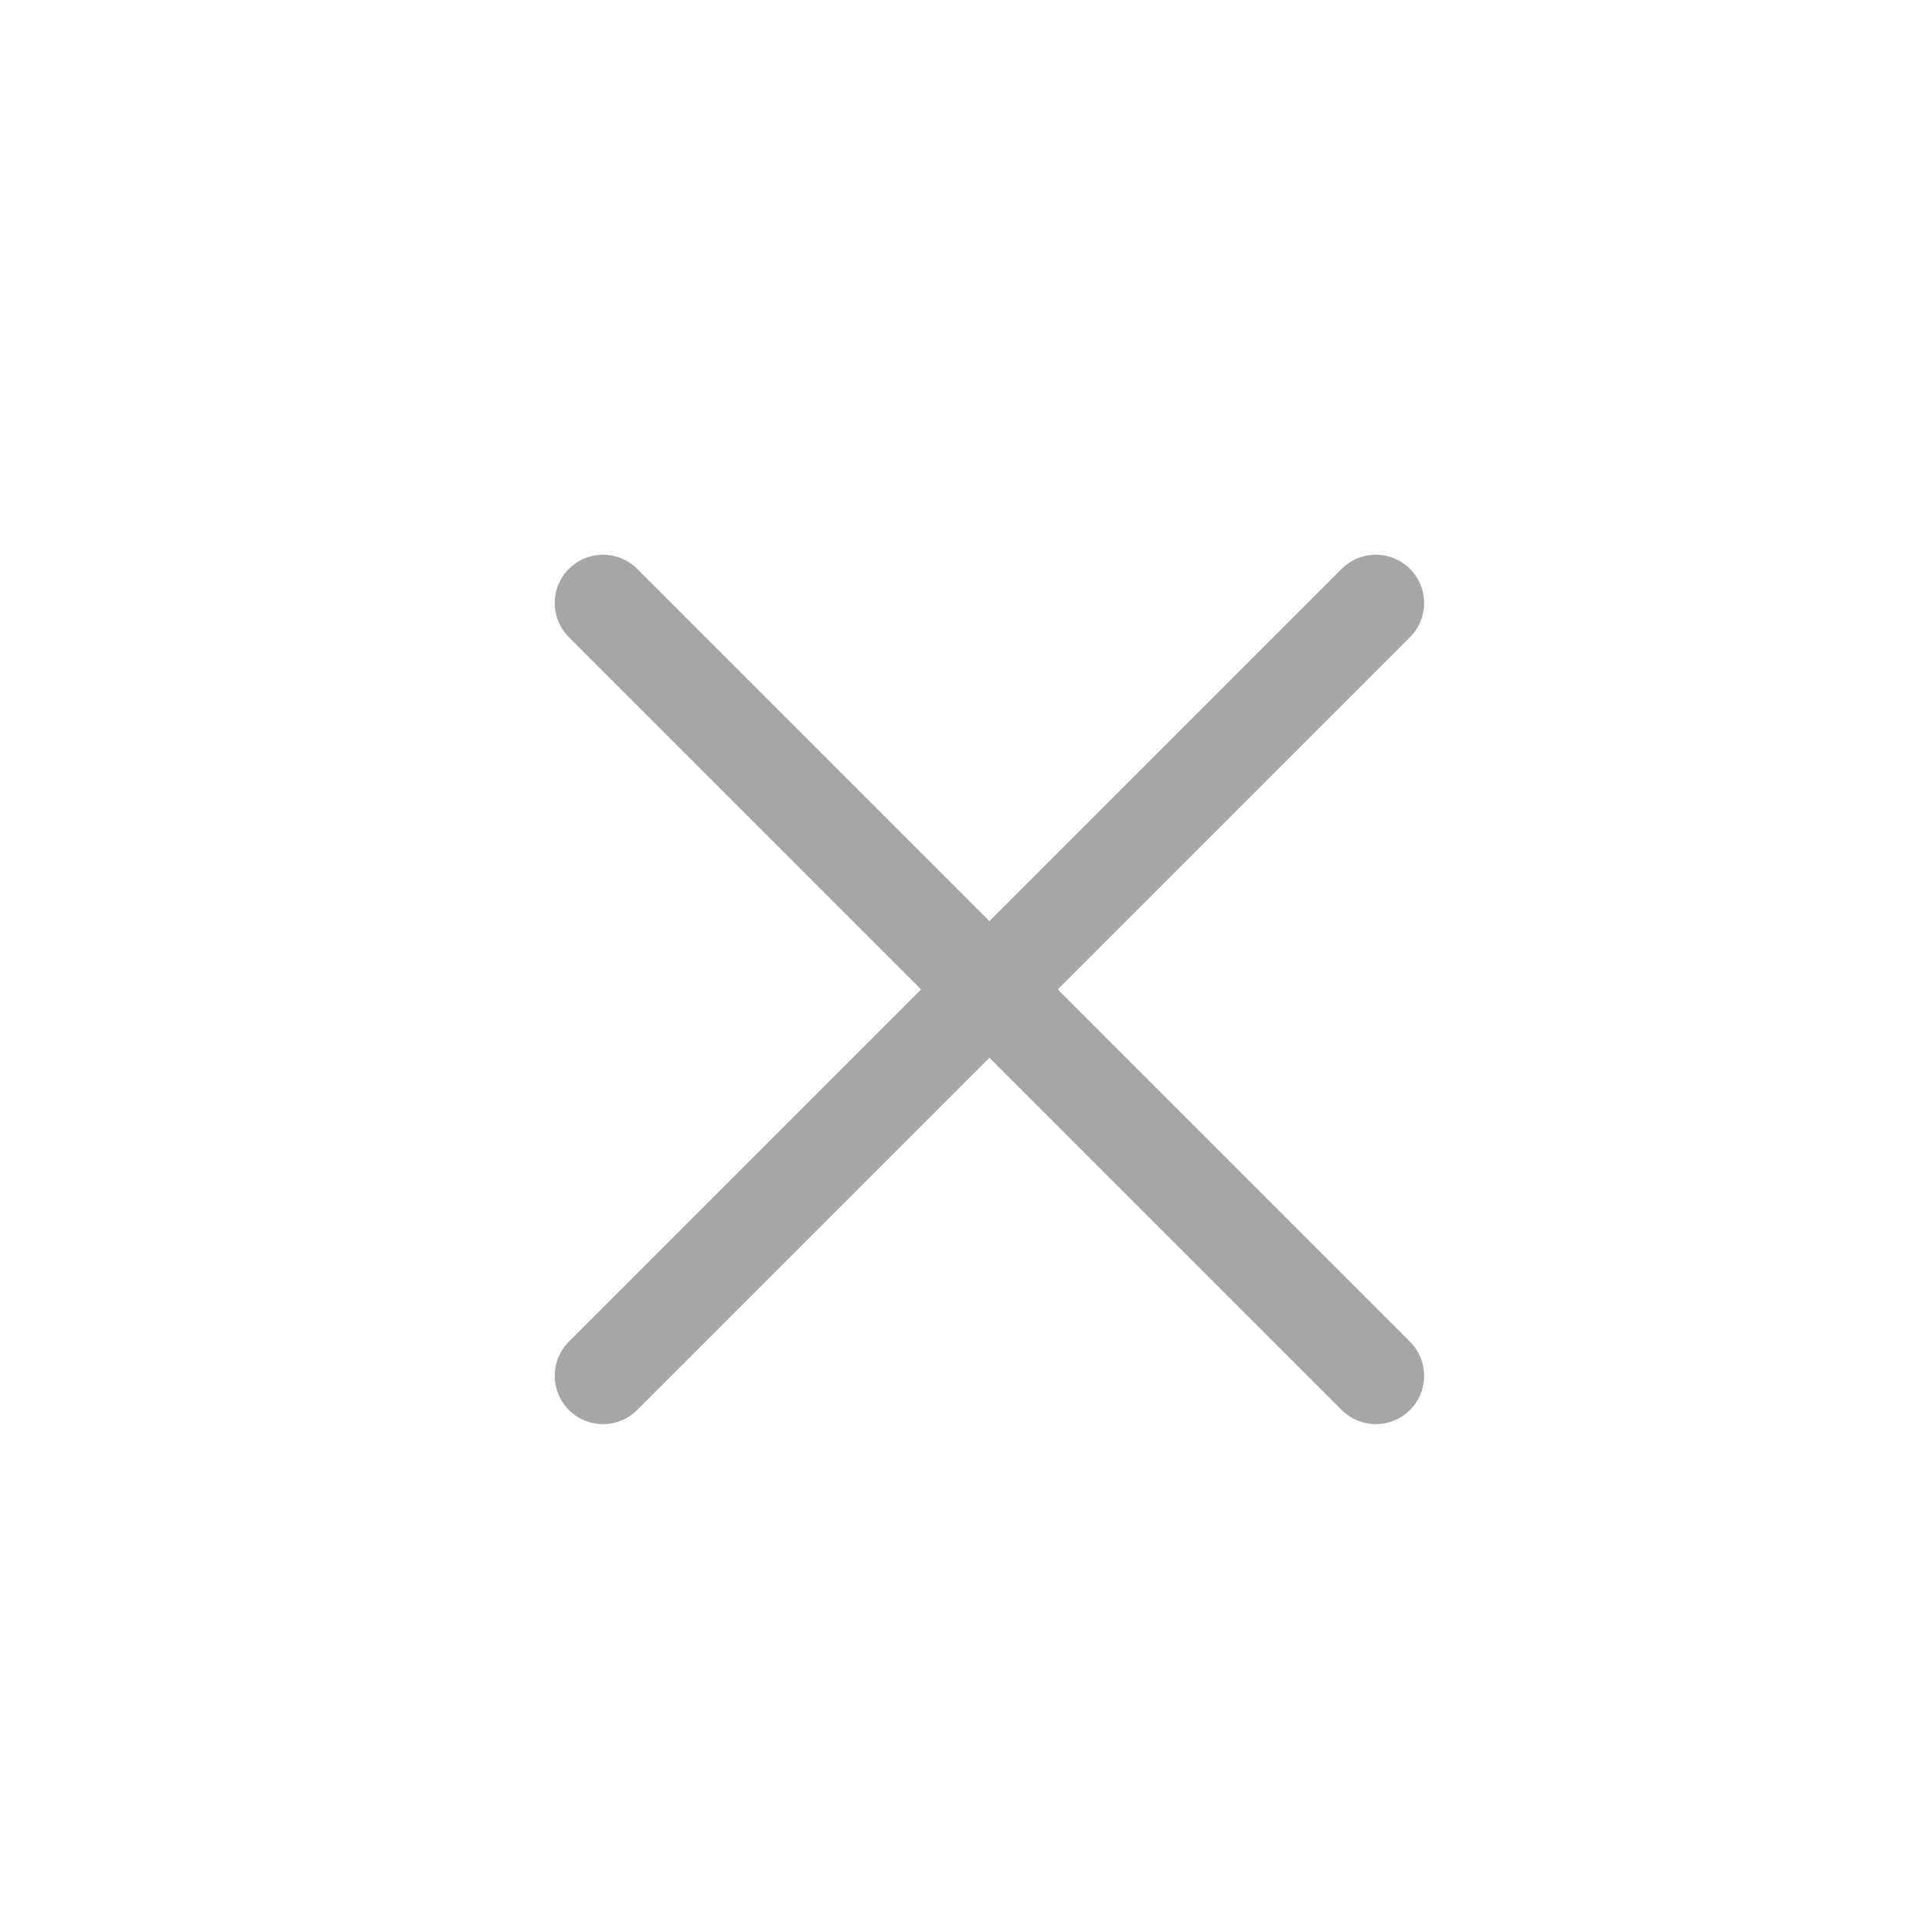
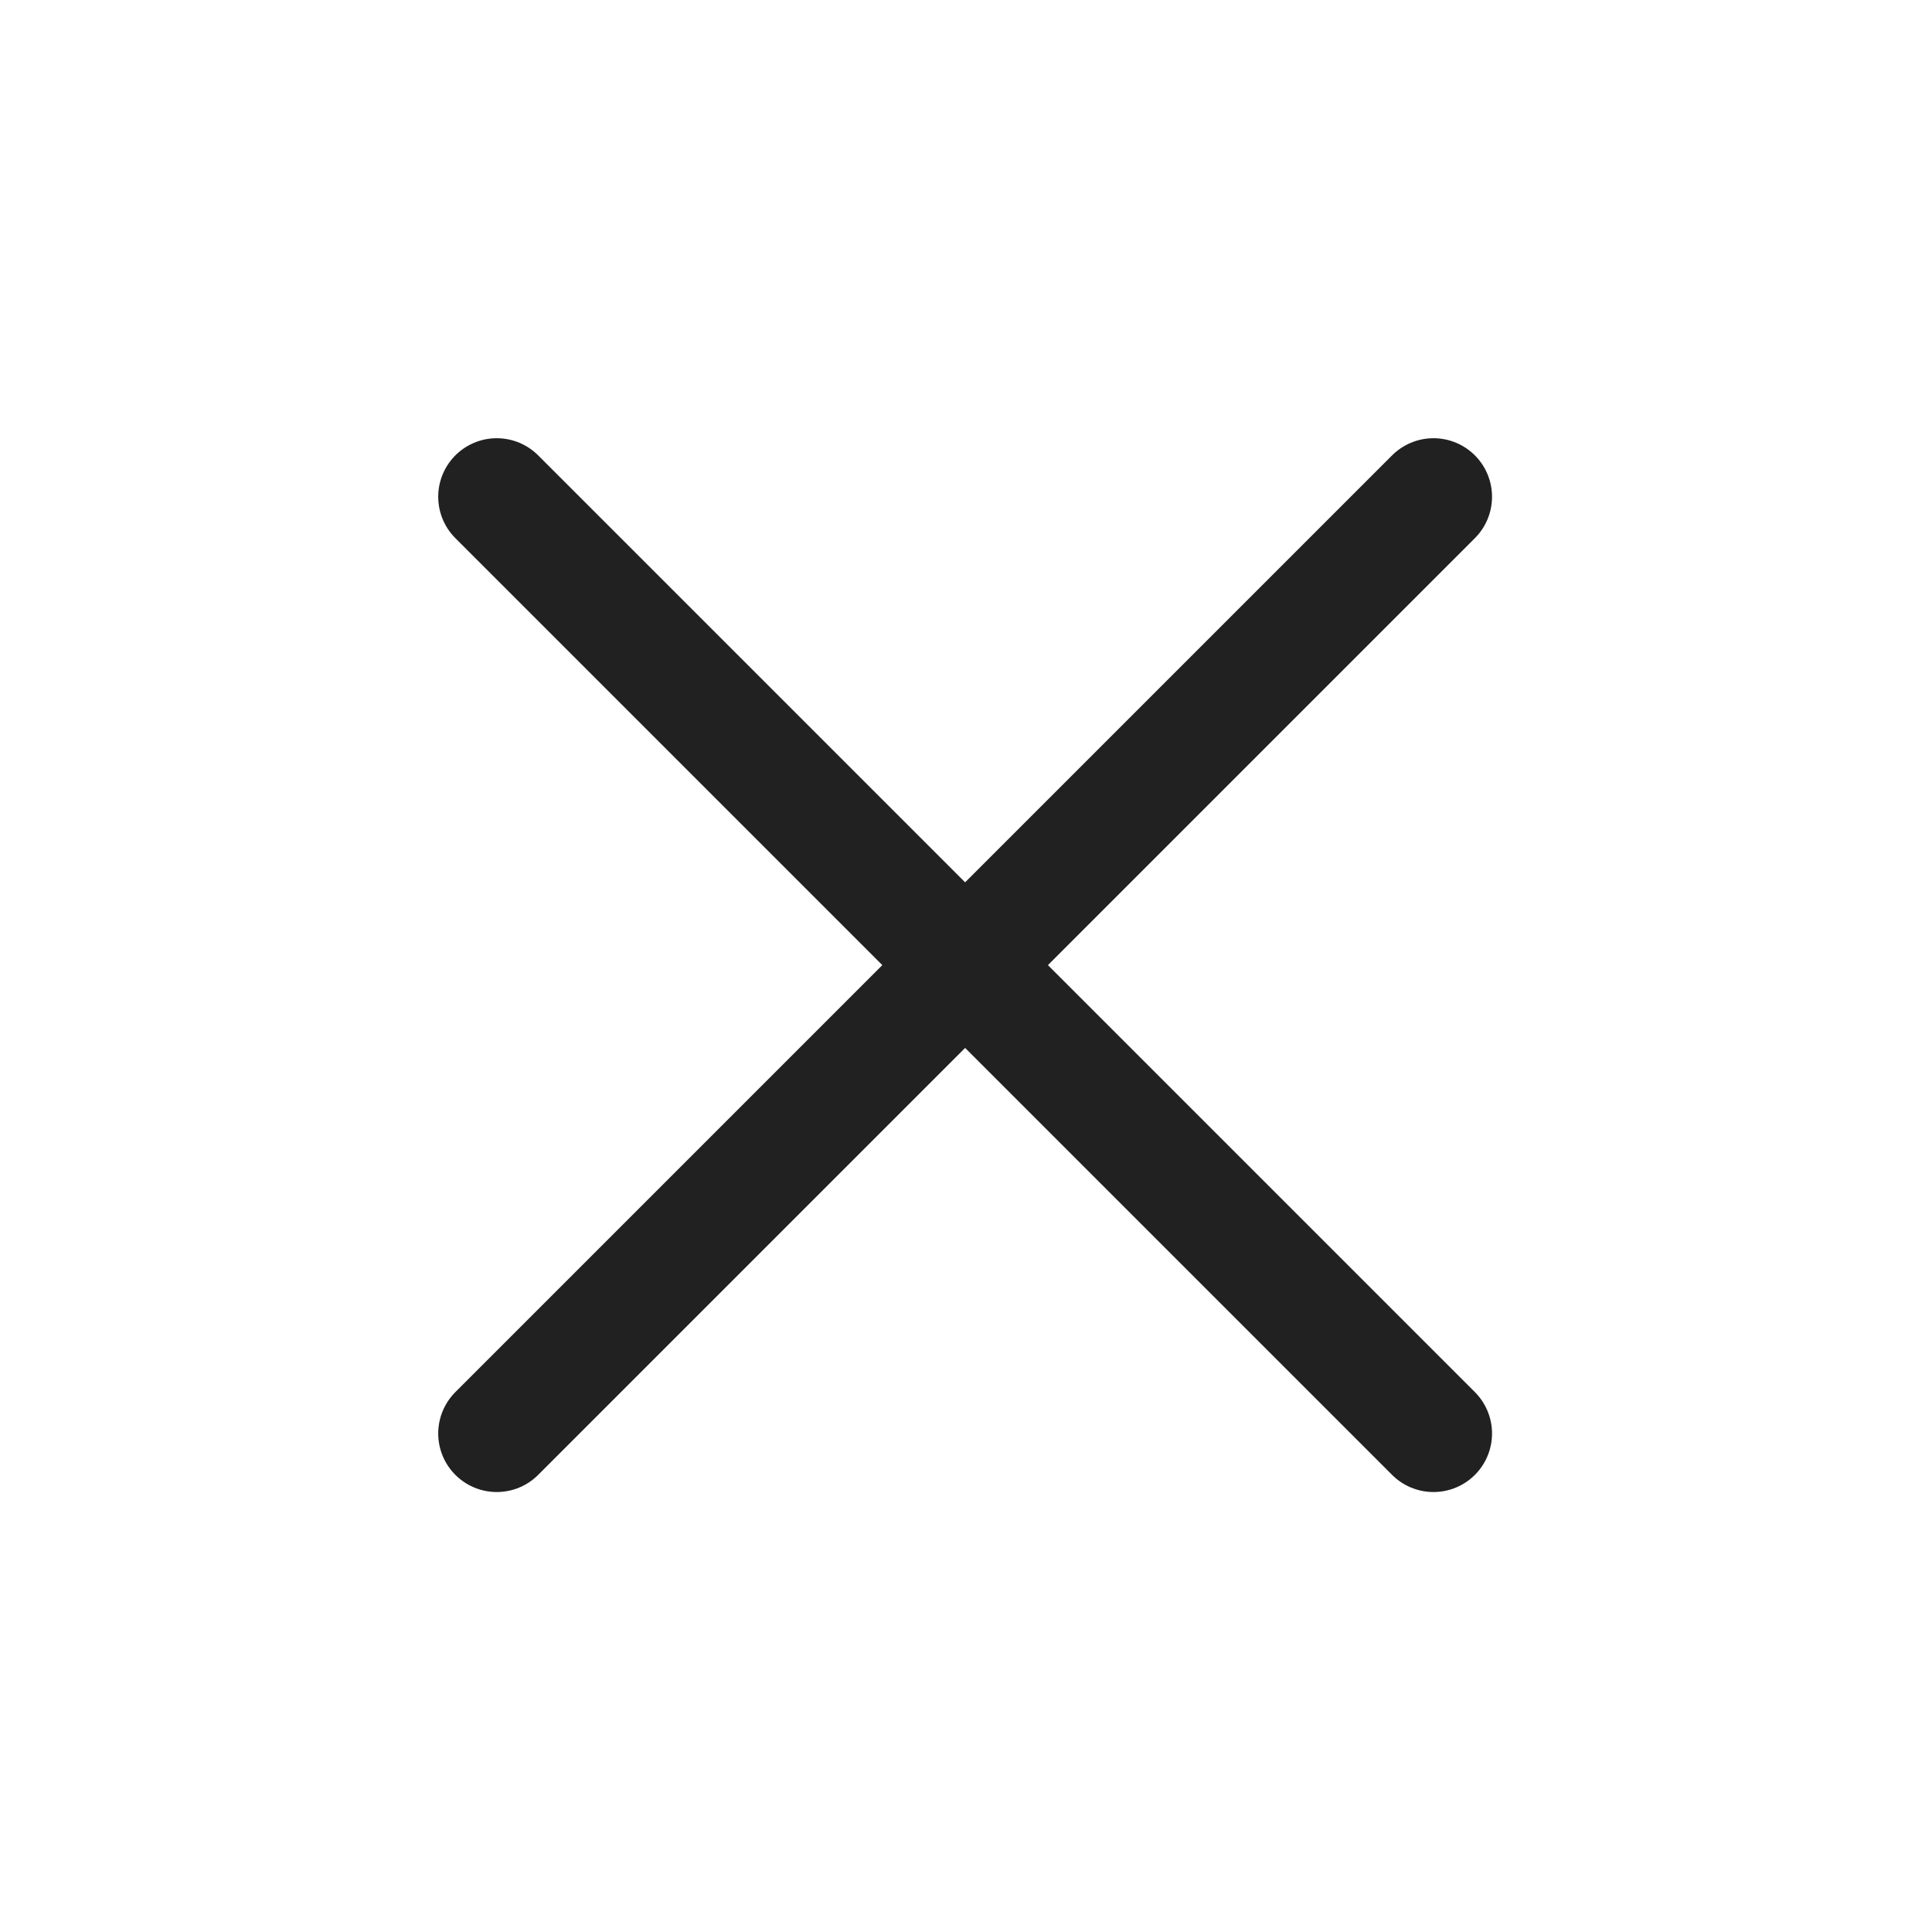
- <svg xmlns="http://www.w3.org/2000/svg" width="40" height="40" viewBox="0 0 40 40" fill="none">
-   <g opacity="0.4">
-     <path d="M12.485 28.485L28.485 12.485" stroke="#212121" stroke-width="2" stroke-linecap="round" />
-     <path d="M28.485 28.485L12.485 12.485" stroke="#212121" stroke-width="2" stroke-linecap="round" />
-   </g>
+ <svg xmlns="http://www.w3.org/2000/svg" width="33" height="33" viewBox="0 0 33 33" fill="none">
+   <path d="M8.485 24.485L24.485 8.485" stroke="#212121" stroke-width="2" stroke-linecap="round" />
+   <path d="M24.485 24.485L8.485 8.485" stroke="#212121" stroke-width="2" stroke-linecap="round" />
</svg>
